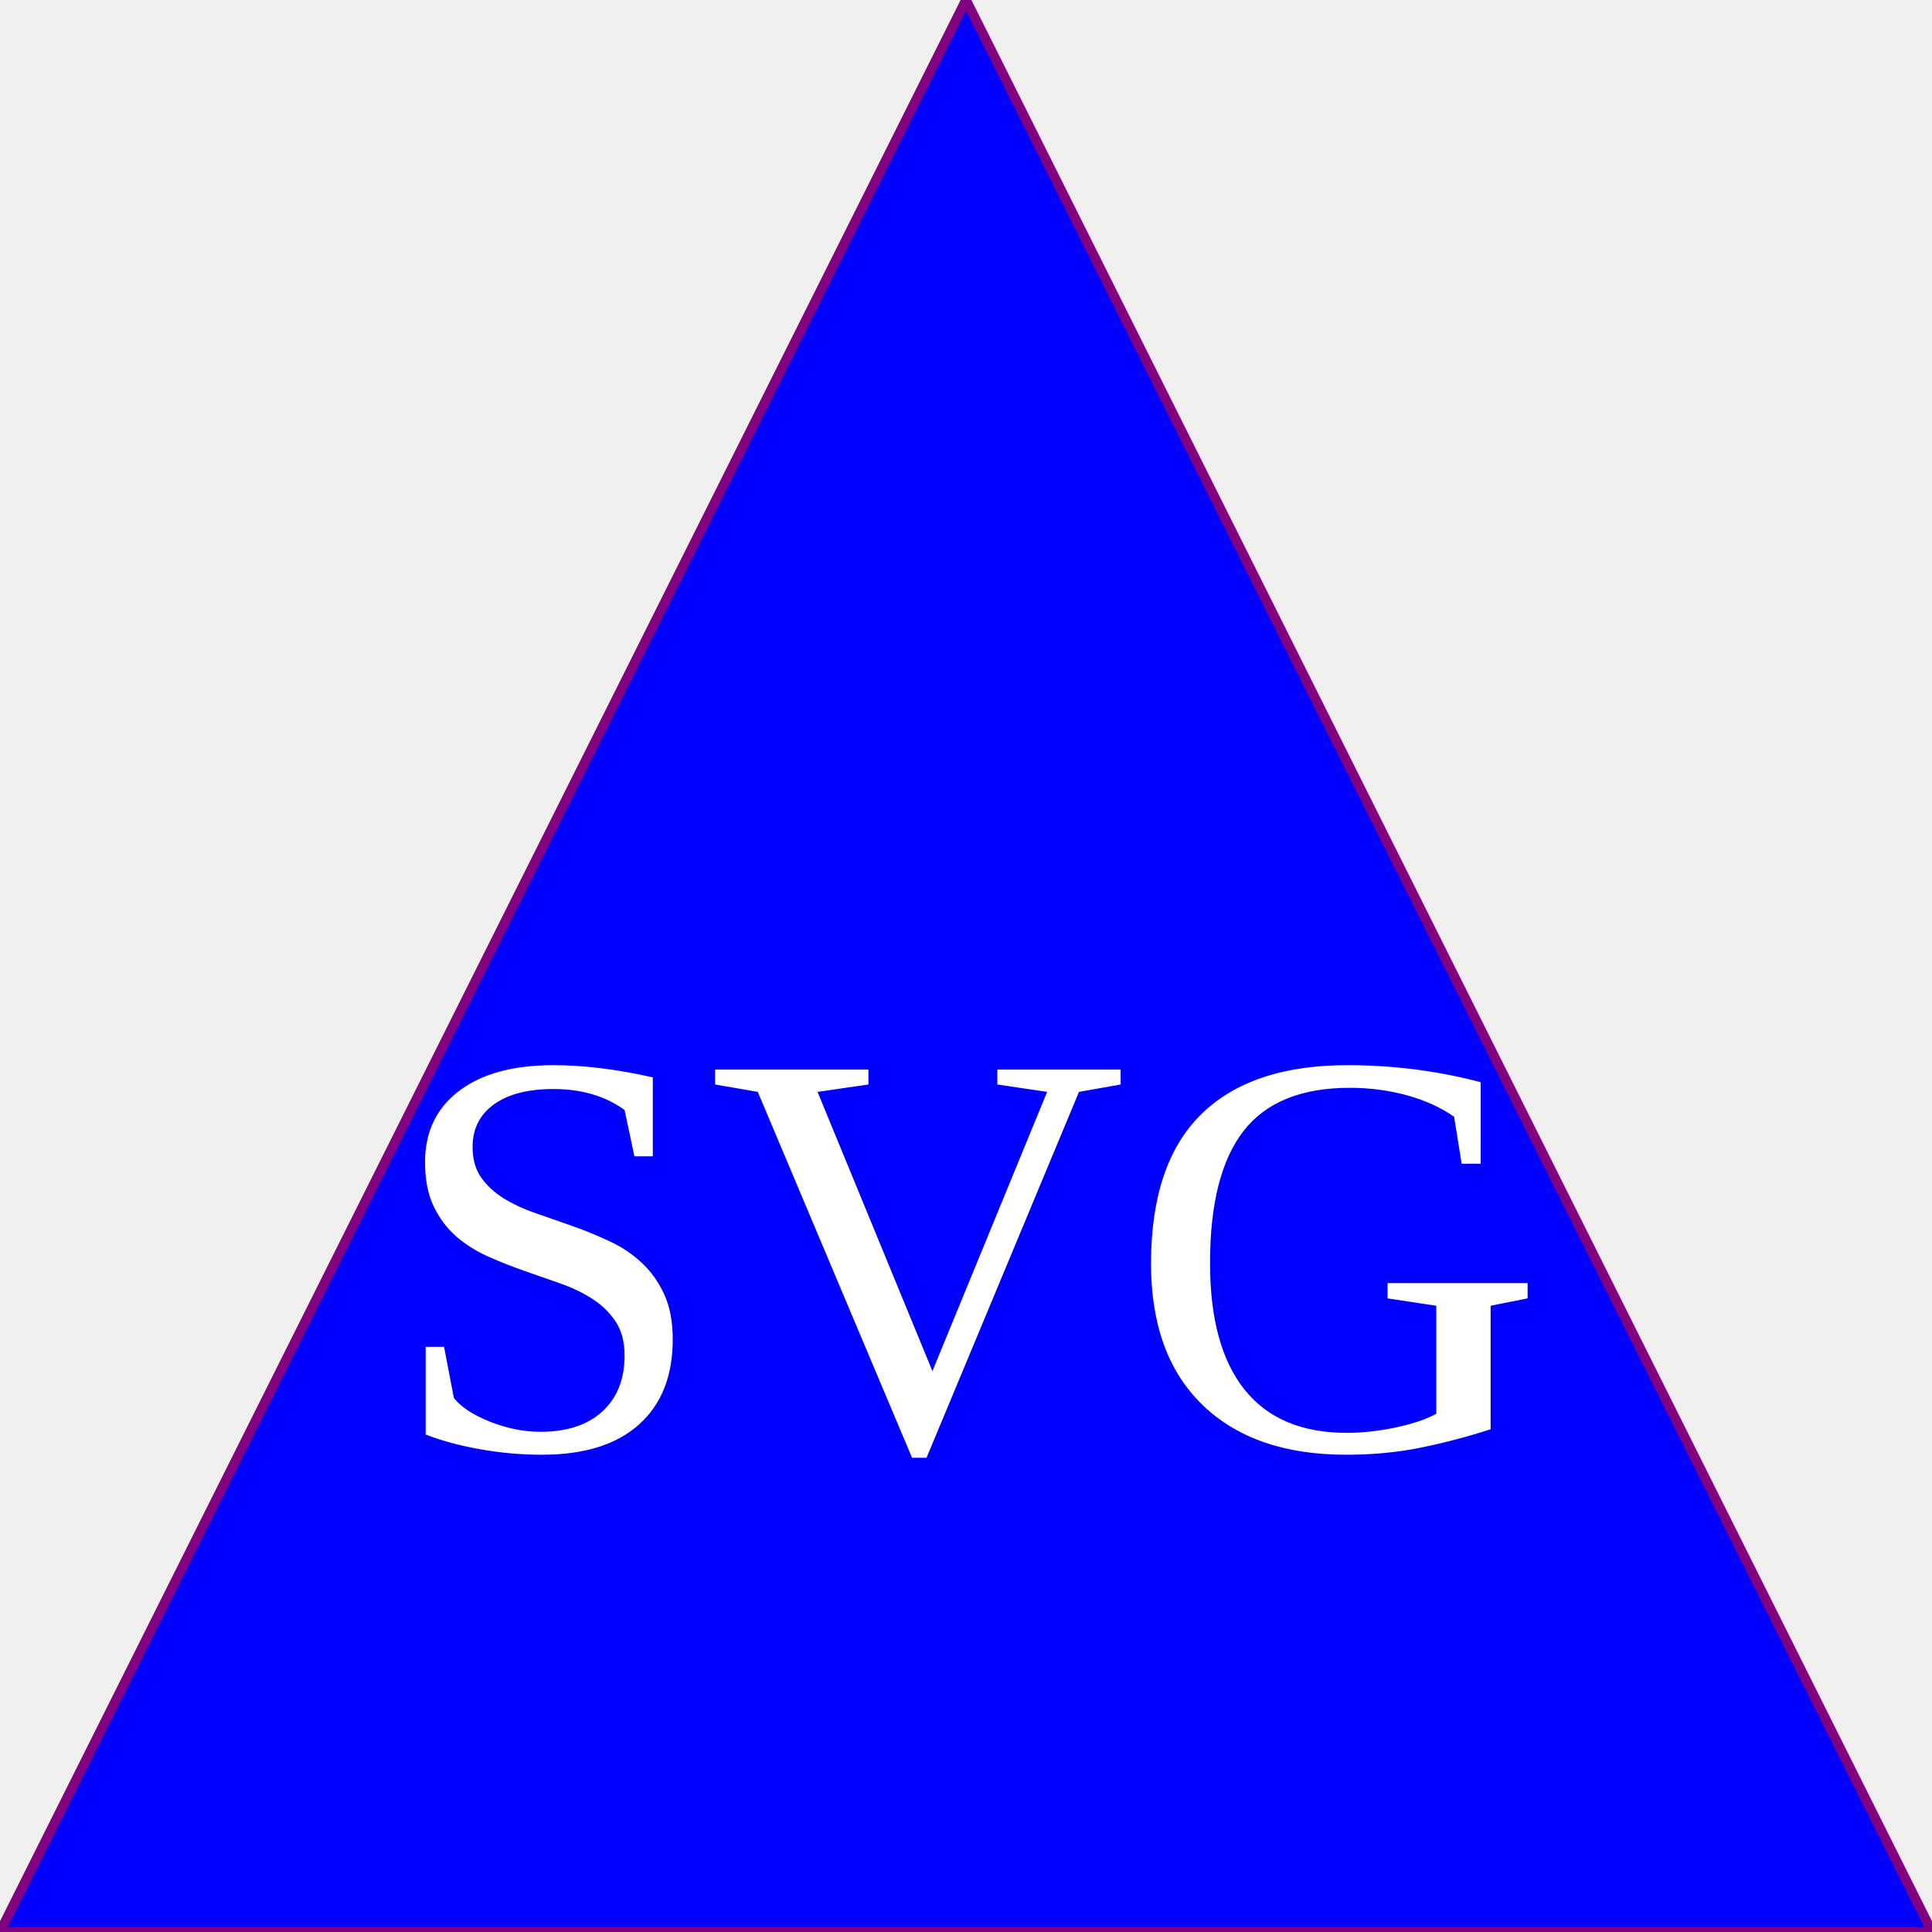
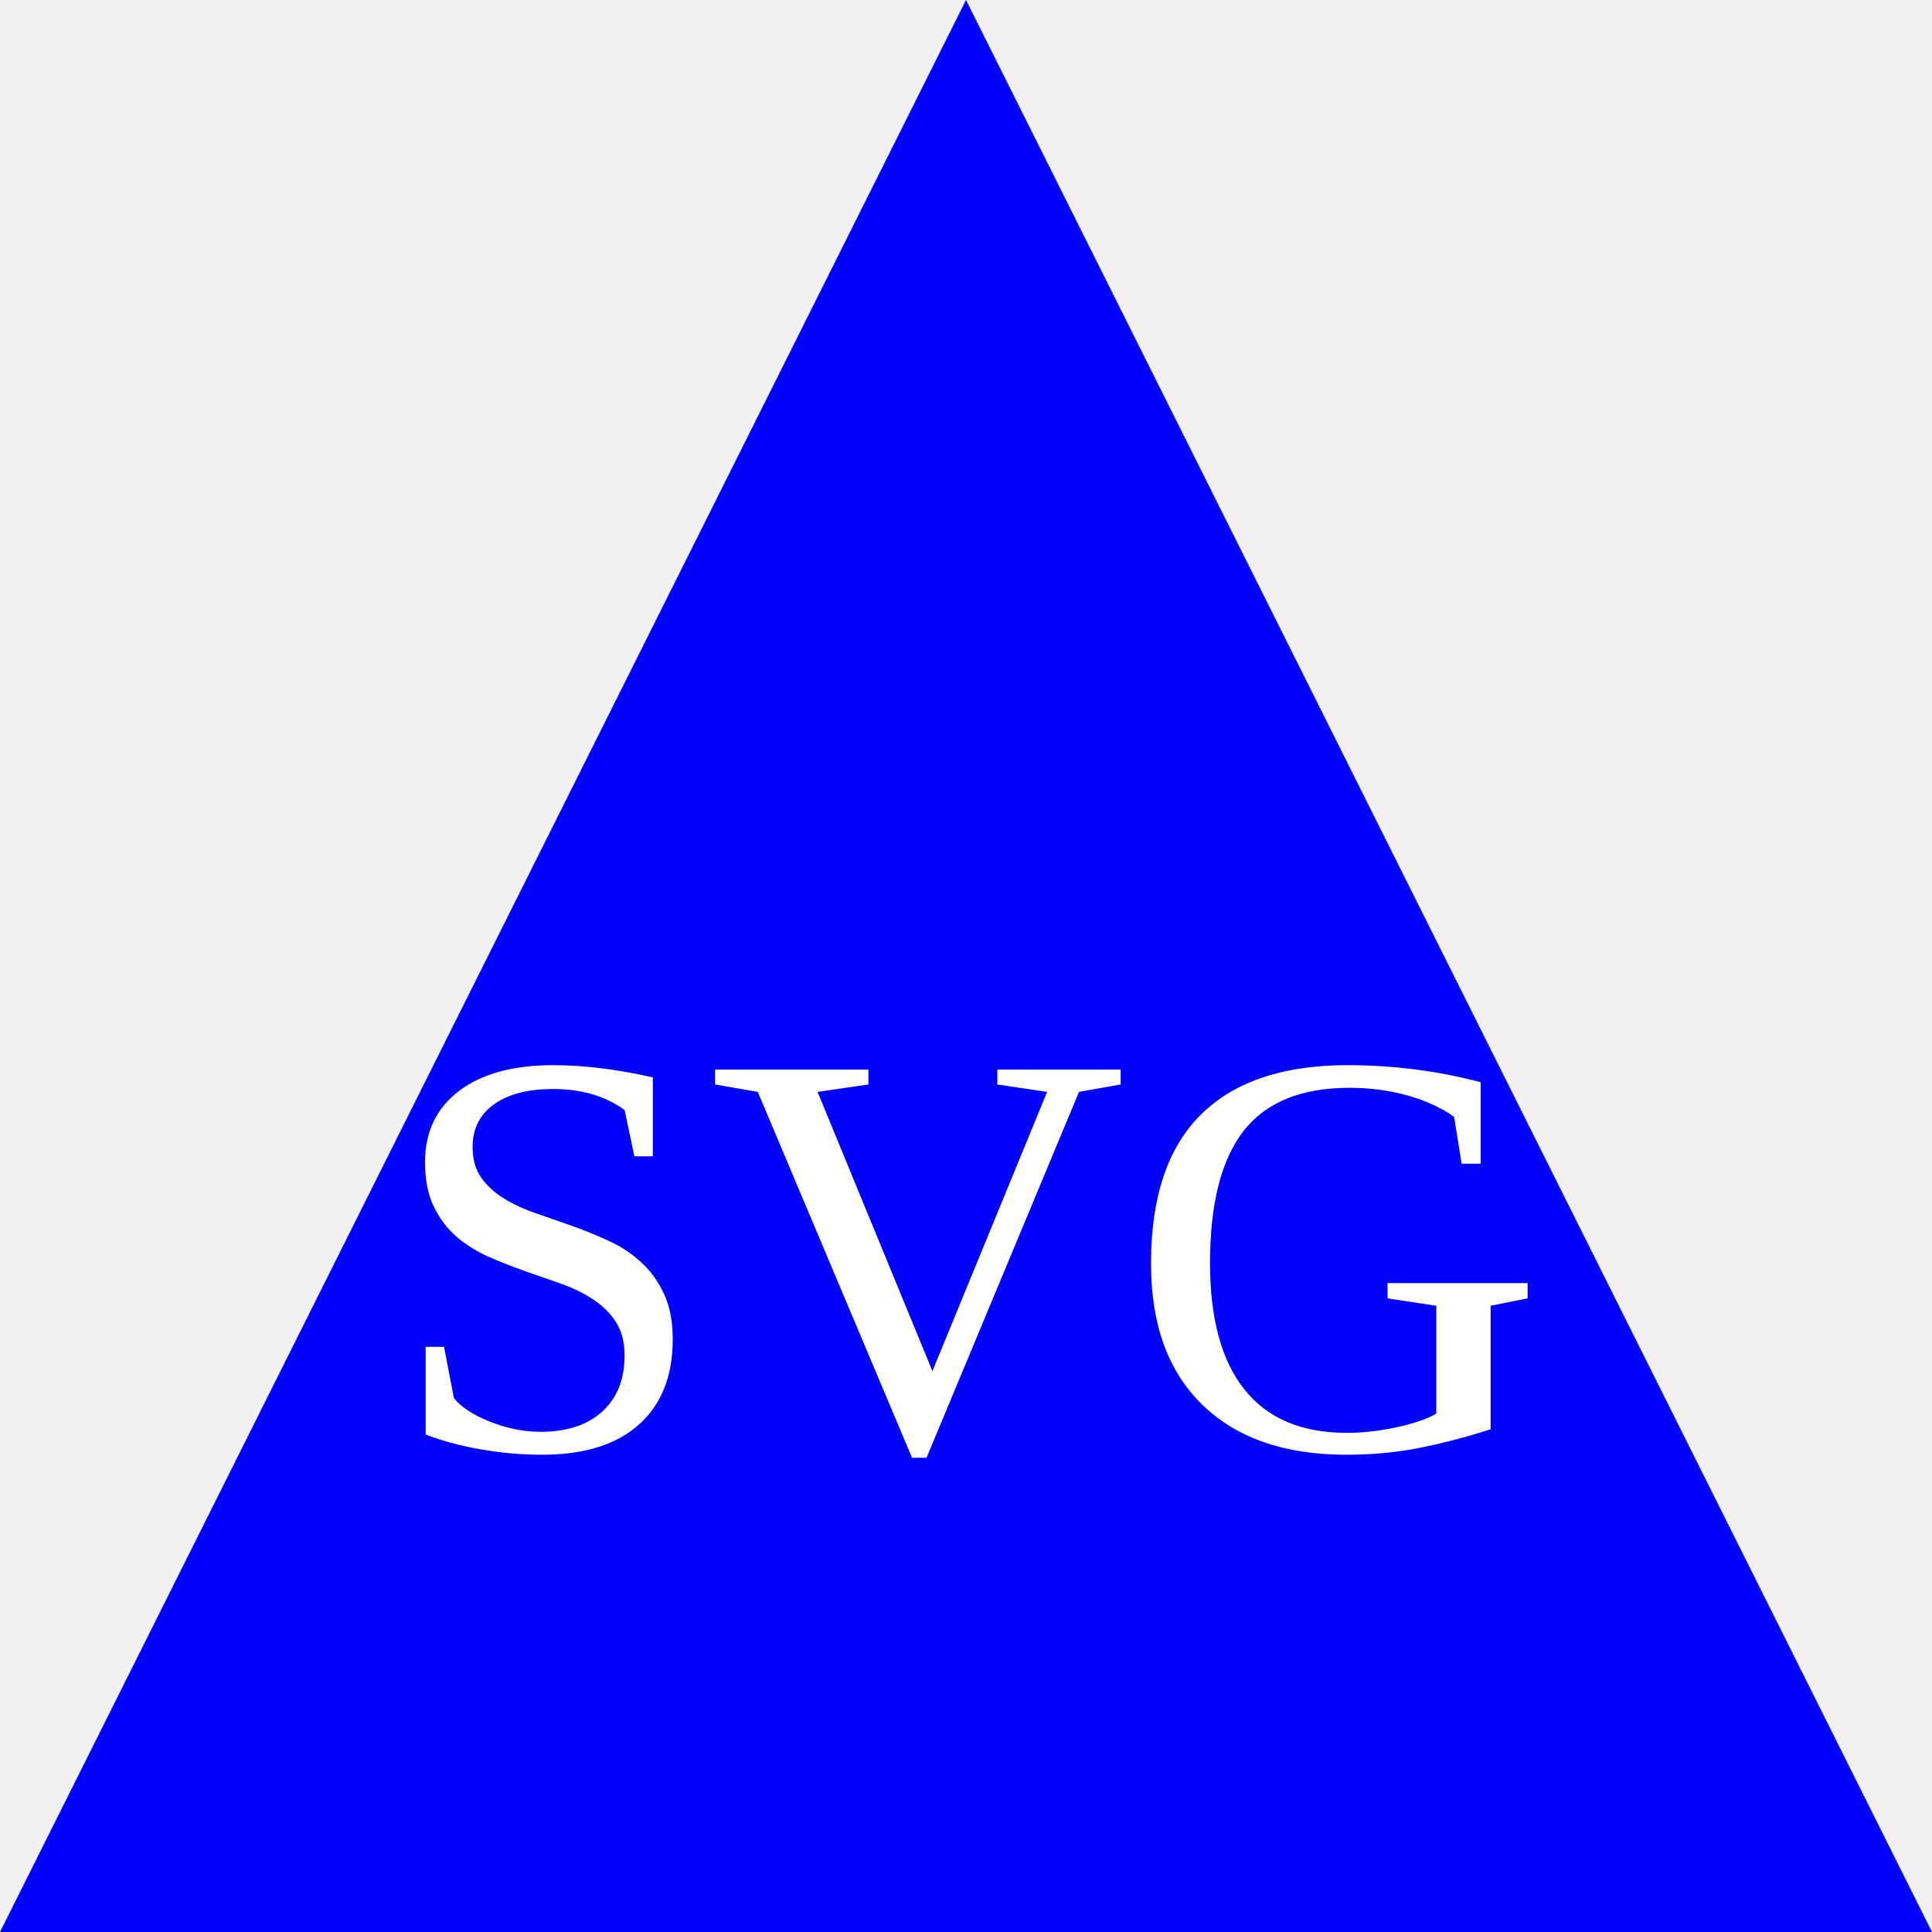
- <svg height="200" width="200">
-   <polygon points="100,0 0,200 200,200" style="fill:blue;stroke:purple;stroke-width:1" />
+ <svg xmlns="http://www.w3.org/2000/svg" version="1.1" height="200" width="200">
+   <polygon points="100,0 0,200 200,200" style="fill:blue" />
  <text x="100" y="150" font-size="60" text-anchor="middle" fill="white">SVG</text>
</svg>
